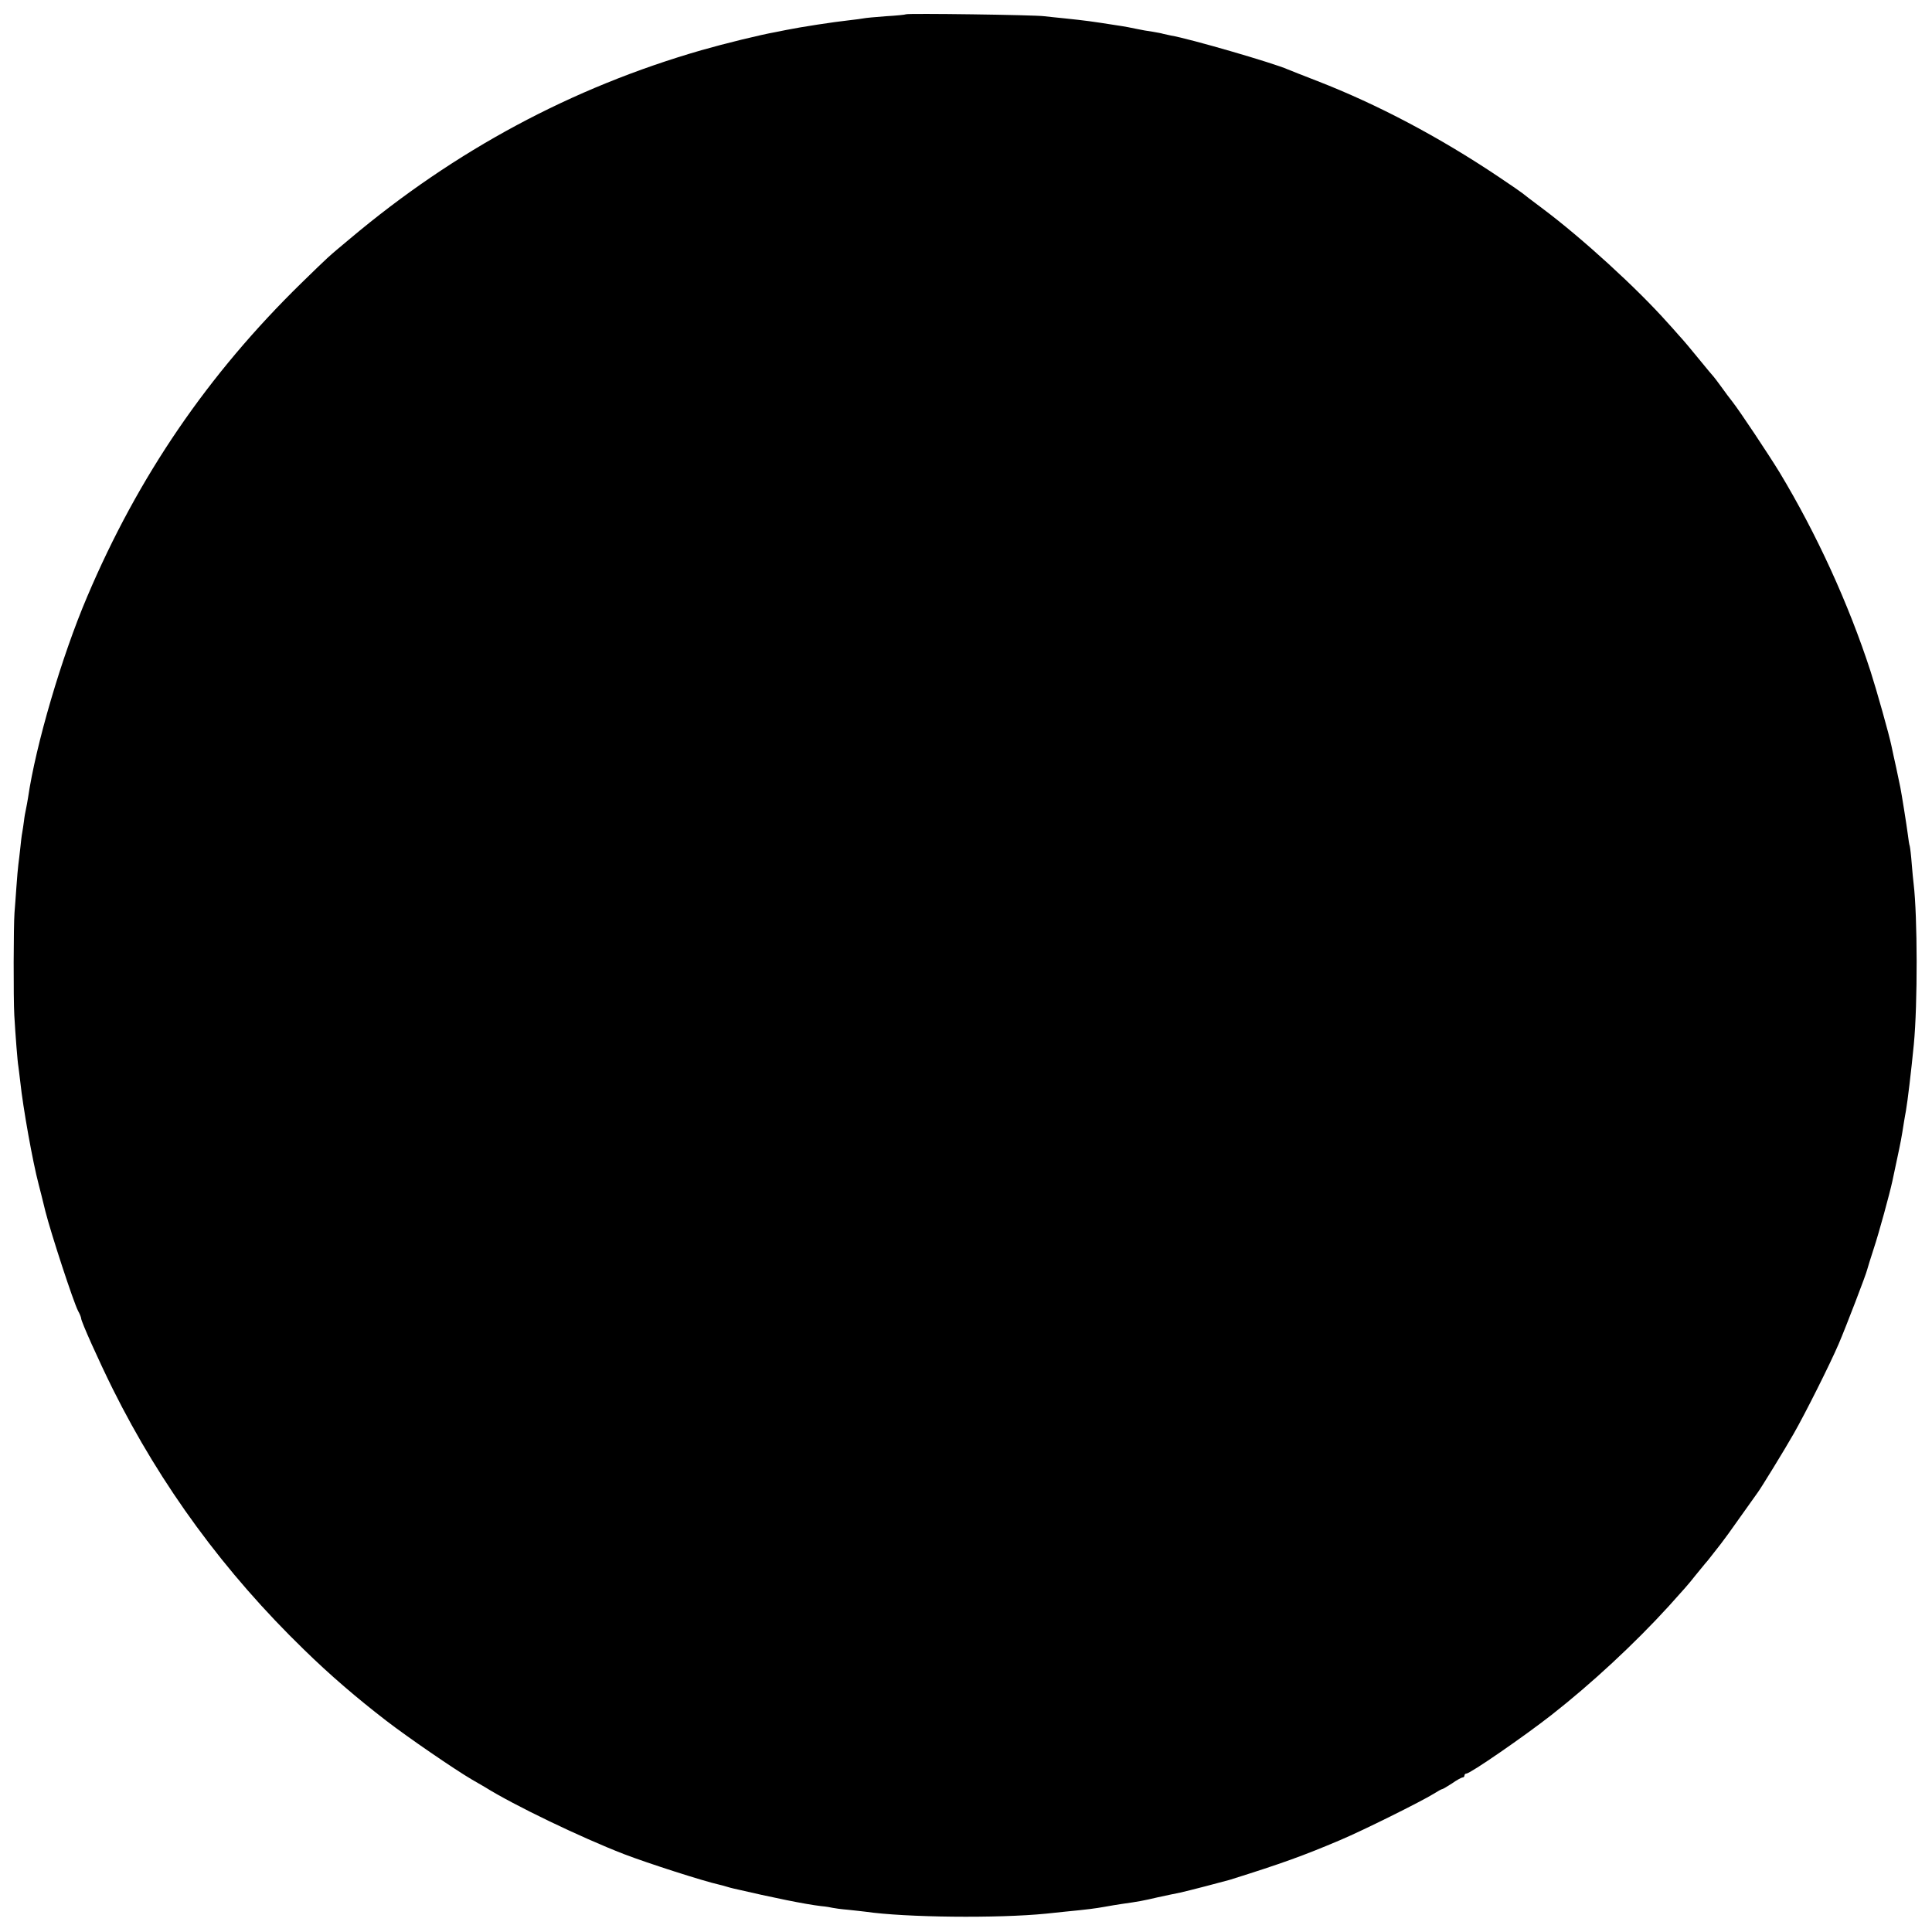
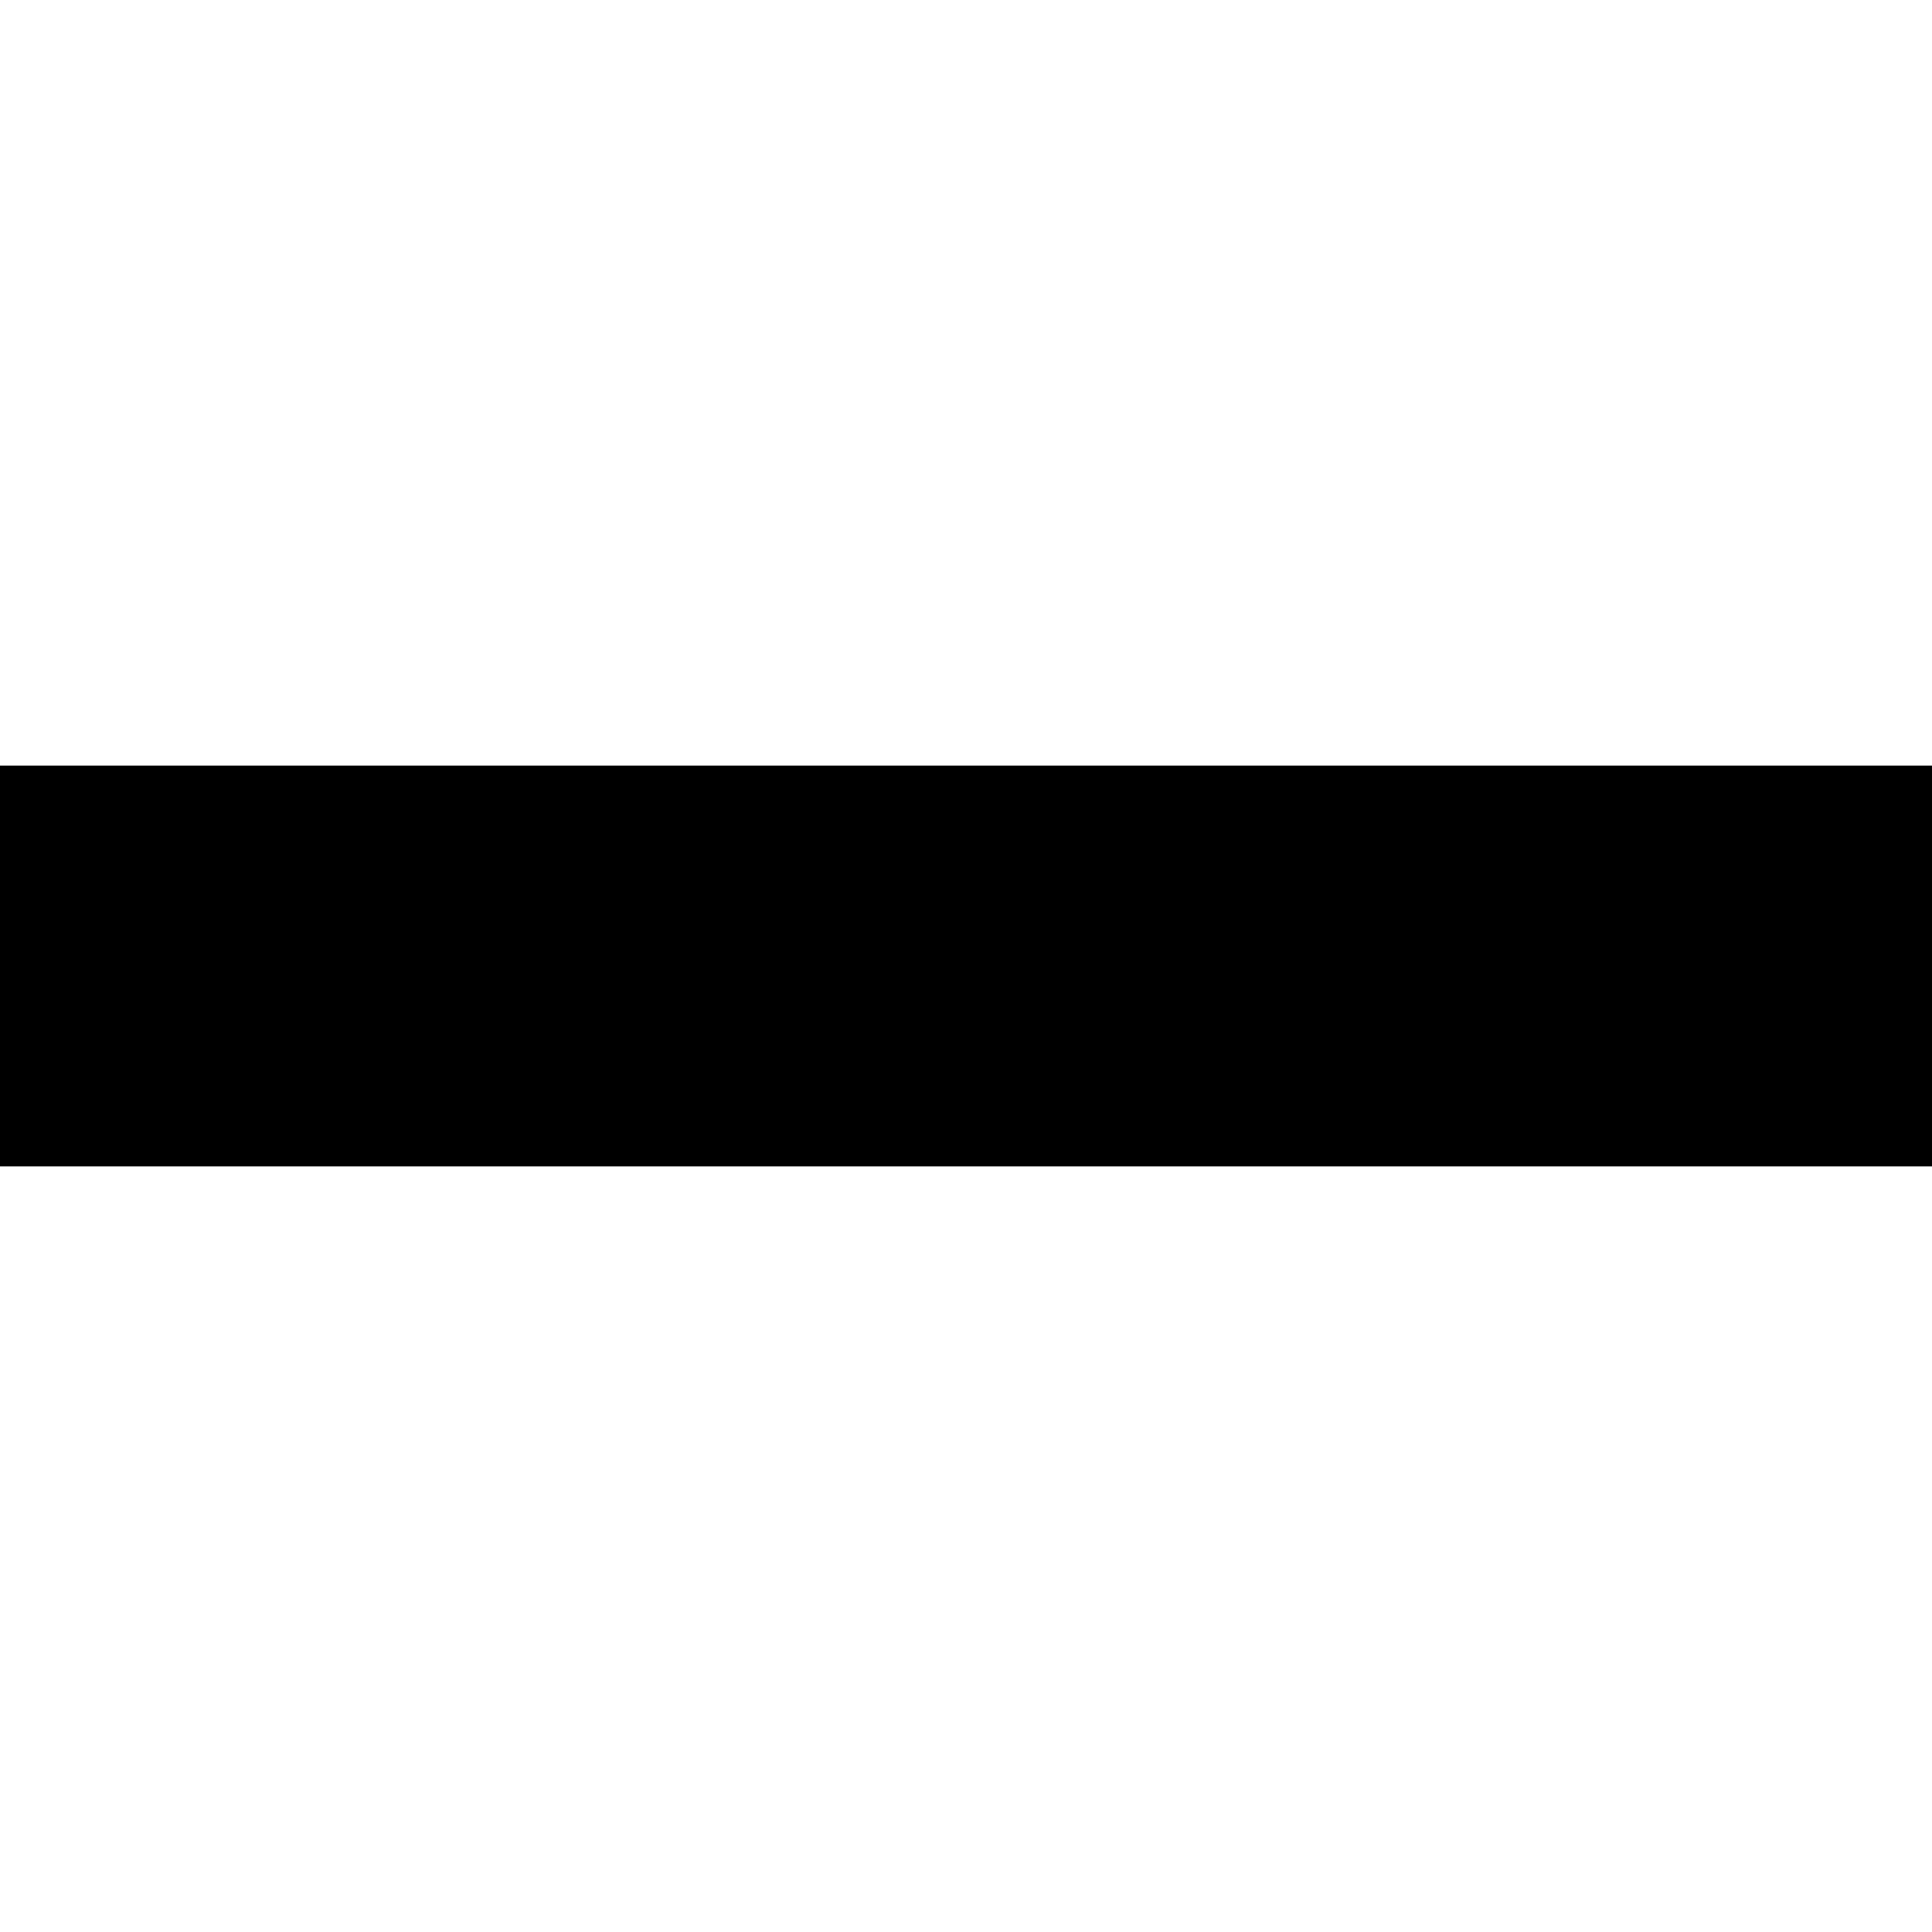
- <svg xmlns="http://www.w3.org/2000/svg" version="1.0" width="1000pt" height="1000pt" viewBox="0 0 1000 1000" preserveAspectRatio="xMidYMid meet">
-   <g transform="translate(0,1000) scale(0.1,-0.1)" fill="#000000" stroke="none">
-     <path d="M4689 9926 c-2 -2 -49 -7 -104 -10 -55 -4 -107 -9 -115 -11 -8 -2 -42 -6 -75 -10 -76 -8 -252 -35 -325 -50 -14 -3 -38 -8 -55 -11 -79 -14 -263 -59 -385 -94 -670 -193 -1275 -518 -1819 -976 -121 -101 -105 -87 -251 -229 -484 -473 -845 -1001 -1109 -1624 -131 -307 -266 -766 -306 -1041 -3 -19 -8 -46 -11 -60 -3 -13 -8 -40 -10 -60 -2 -19 -7 -46 -9 -60 -3 -14 -7 -50 -10 -80 -3 -30 -8 -68 -10 -85 -2 -16 -7 -68 -10 -115 -3 -47 -8 -107 -10 -135 -5 -65 -6 -440 -1 -530 6 -105 17 -245 21 -264 1 -9 6 -45 10 -81 14 -133 64 -413 95 -530 5 -19 21 -82 35 -140 30 -118 145 -469 169 -515 9 -16 16 -34 16 -39 0 -16 92 -221 164 -366 250 -502 579 -950 989 -1348 136 -133 274 -251 427 -369 113 -87 354 -252 441 -303 30 -17 61 -35 69 -40 150 -94 498 -261 720 -347 128 -49 412 -140 493 -158 10 -2 27 -7 37 -10 10 -3 27 -8 37 -10 207 -48 369 -81 453 -91 25 -2 52 -7 60 -9 8 -2 44 -7 80 -10 36 -4 76 -8 90 -10 207 -30 684 -35 935 -10 28 3 70 7 95 10 124 12 159 17 205 25 28 5 68 12 90 15 92 13 112 17 185 34 25 5 56 12 70 15 14 3 36 7 49 10 41 9 225 57 256 66 274 86 381 125 570 205 121 51 422 201 485 240 22 14 42 25 46 25 3 0 26 14 51 30 24 17 48 30 54 30 5 0 9 5 9 10 0 6 5 10 10 10 20 0 298 192 440 303 208 163 430 369 607 563 81 90 102 113 138 159 22 27 45 55 50 61 6 6 21 25 35 43 14 18 35 45 47 60 12 15 58 78 102 141 45 63 85 120 89 125 16 21 140 223 186 304 60 105 187 358 233 465 38 89 143 362 148 386 2 8 17 57 34 109 26 78 82 283 96 348 2 10 13 61 24 113 19 89 23 109 36 193 3 17 7 43 10 57 9 52 27 202 41 345 20 209 19 661 -1 830 -2 17 -7 64 -10 105 -3 41 -8 82 -10 90 -3 8 -7 35 -10 60 -6 47 -32 210 -39 245 -2 11 -12 56 -21 100 -10 44 -21 96 -25 115 -12 58 -77 289 -108 385 -114 351 -280 713 -471 1030 -55 90 -205 316 -245 367 -12 15 -37 48 -56 75 -19 26 -37 50 -40 53 -3 3 -37 43 -75 90 -38 47 -85 103 -105 124 -19 22 -45 51 -58 65 -160 180 -444 439 -647 591 -55 41 -102 77 -105 80 -3 3 -59 42 -125 86 -306 205 -626 374 -935 494 -74 29 -144 56 -155 61 -71 32 -512 160 -604 175 -14 3 -33 7 -41 9 -8 3 -33 7 -55 11 -22 3 -58 9 -80 14 -22 5 -69 14 -105 19 -134 21 -156 24 -270 36 -36 3 -83 9 -105 11 -47 7 -710 16 -716 10z" />
+ <svg xmlns="http://www.w3.org/2000/svg" version="1.0" width="376pt" height="376pt" viewBox="0 0 376 376" preserveAspectRatio="xMidYMid meet">
+   <g transform="translate(0,376) scale(0.1,-0.1)" fill="#000000" stroke="none">
+     <path d="M0 1880 l0 -390 1880 0 1880 0 0 390 0 390 -1880 0 -1880 0 0 -390z" />
  </g>
</svg>
